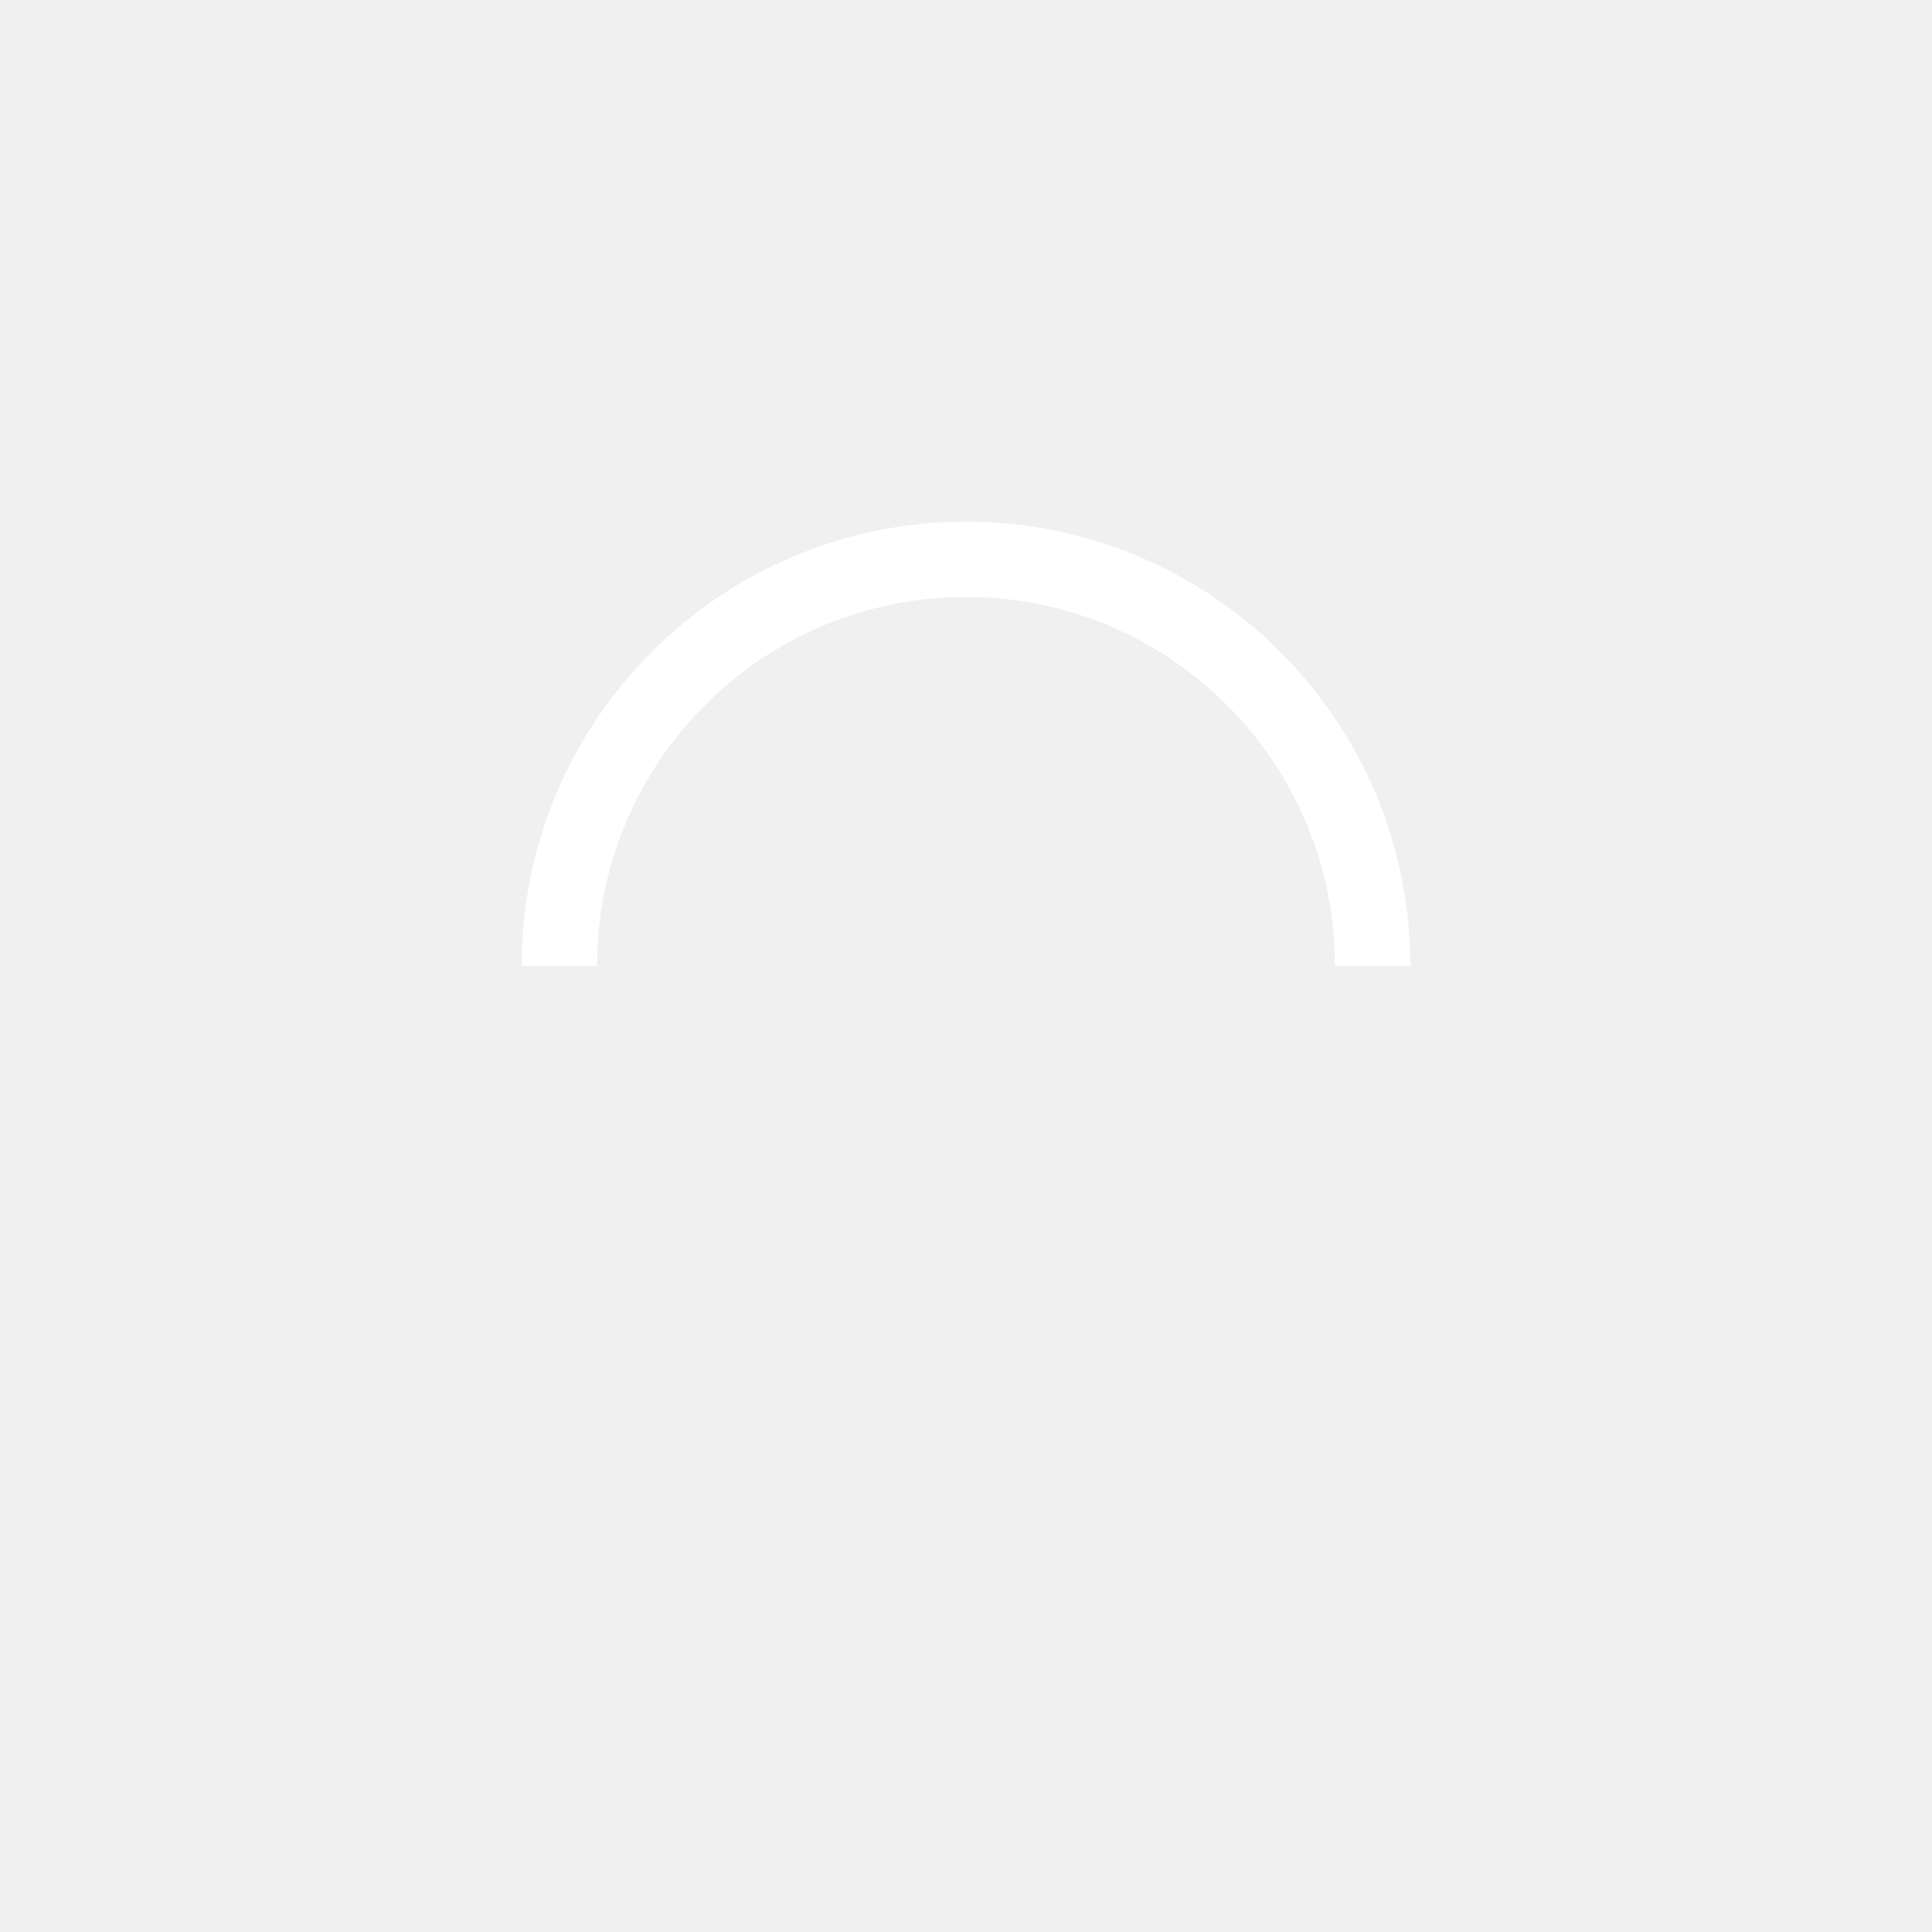
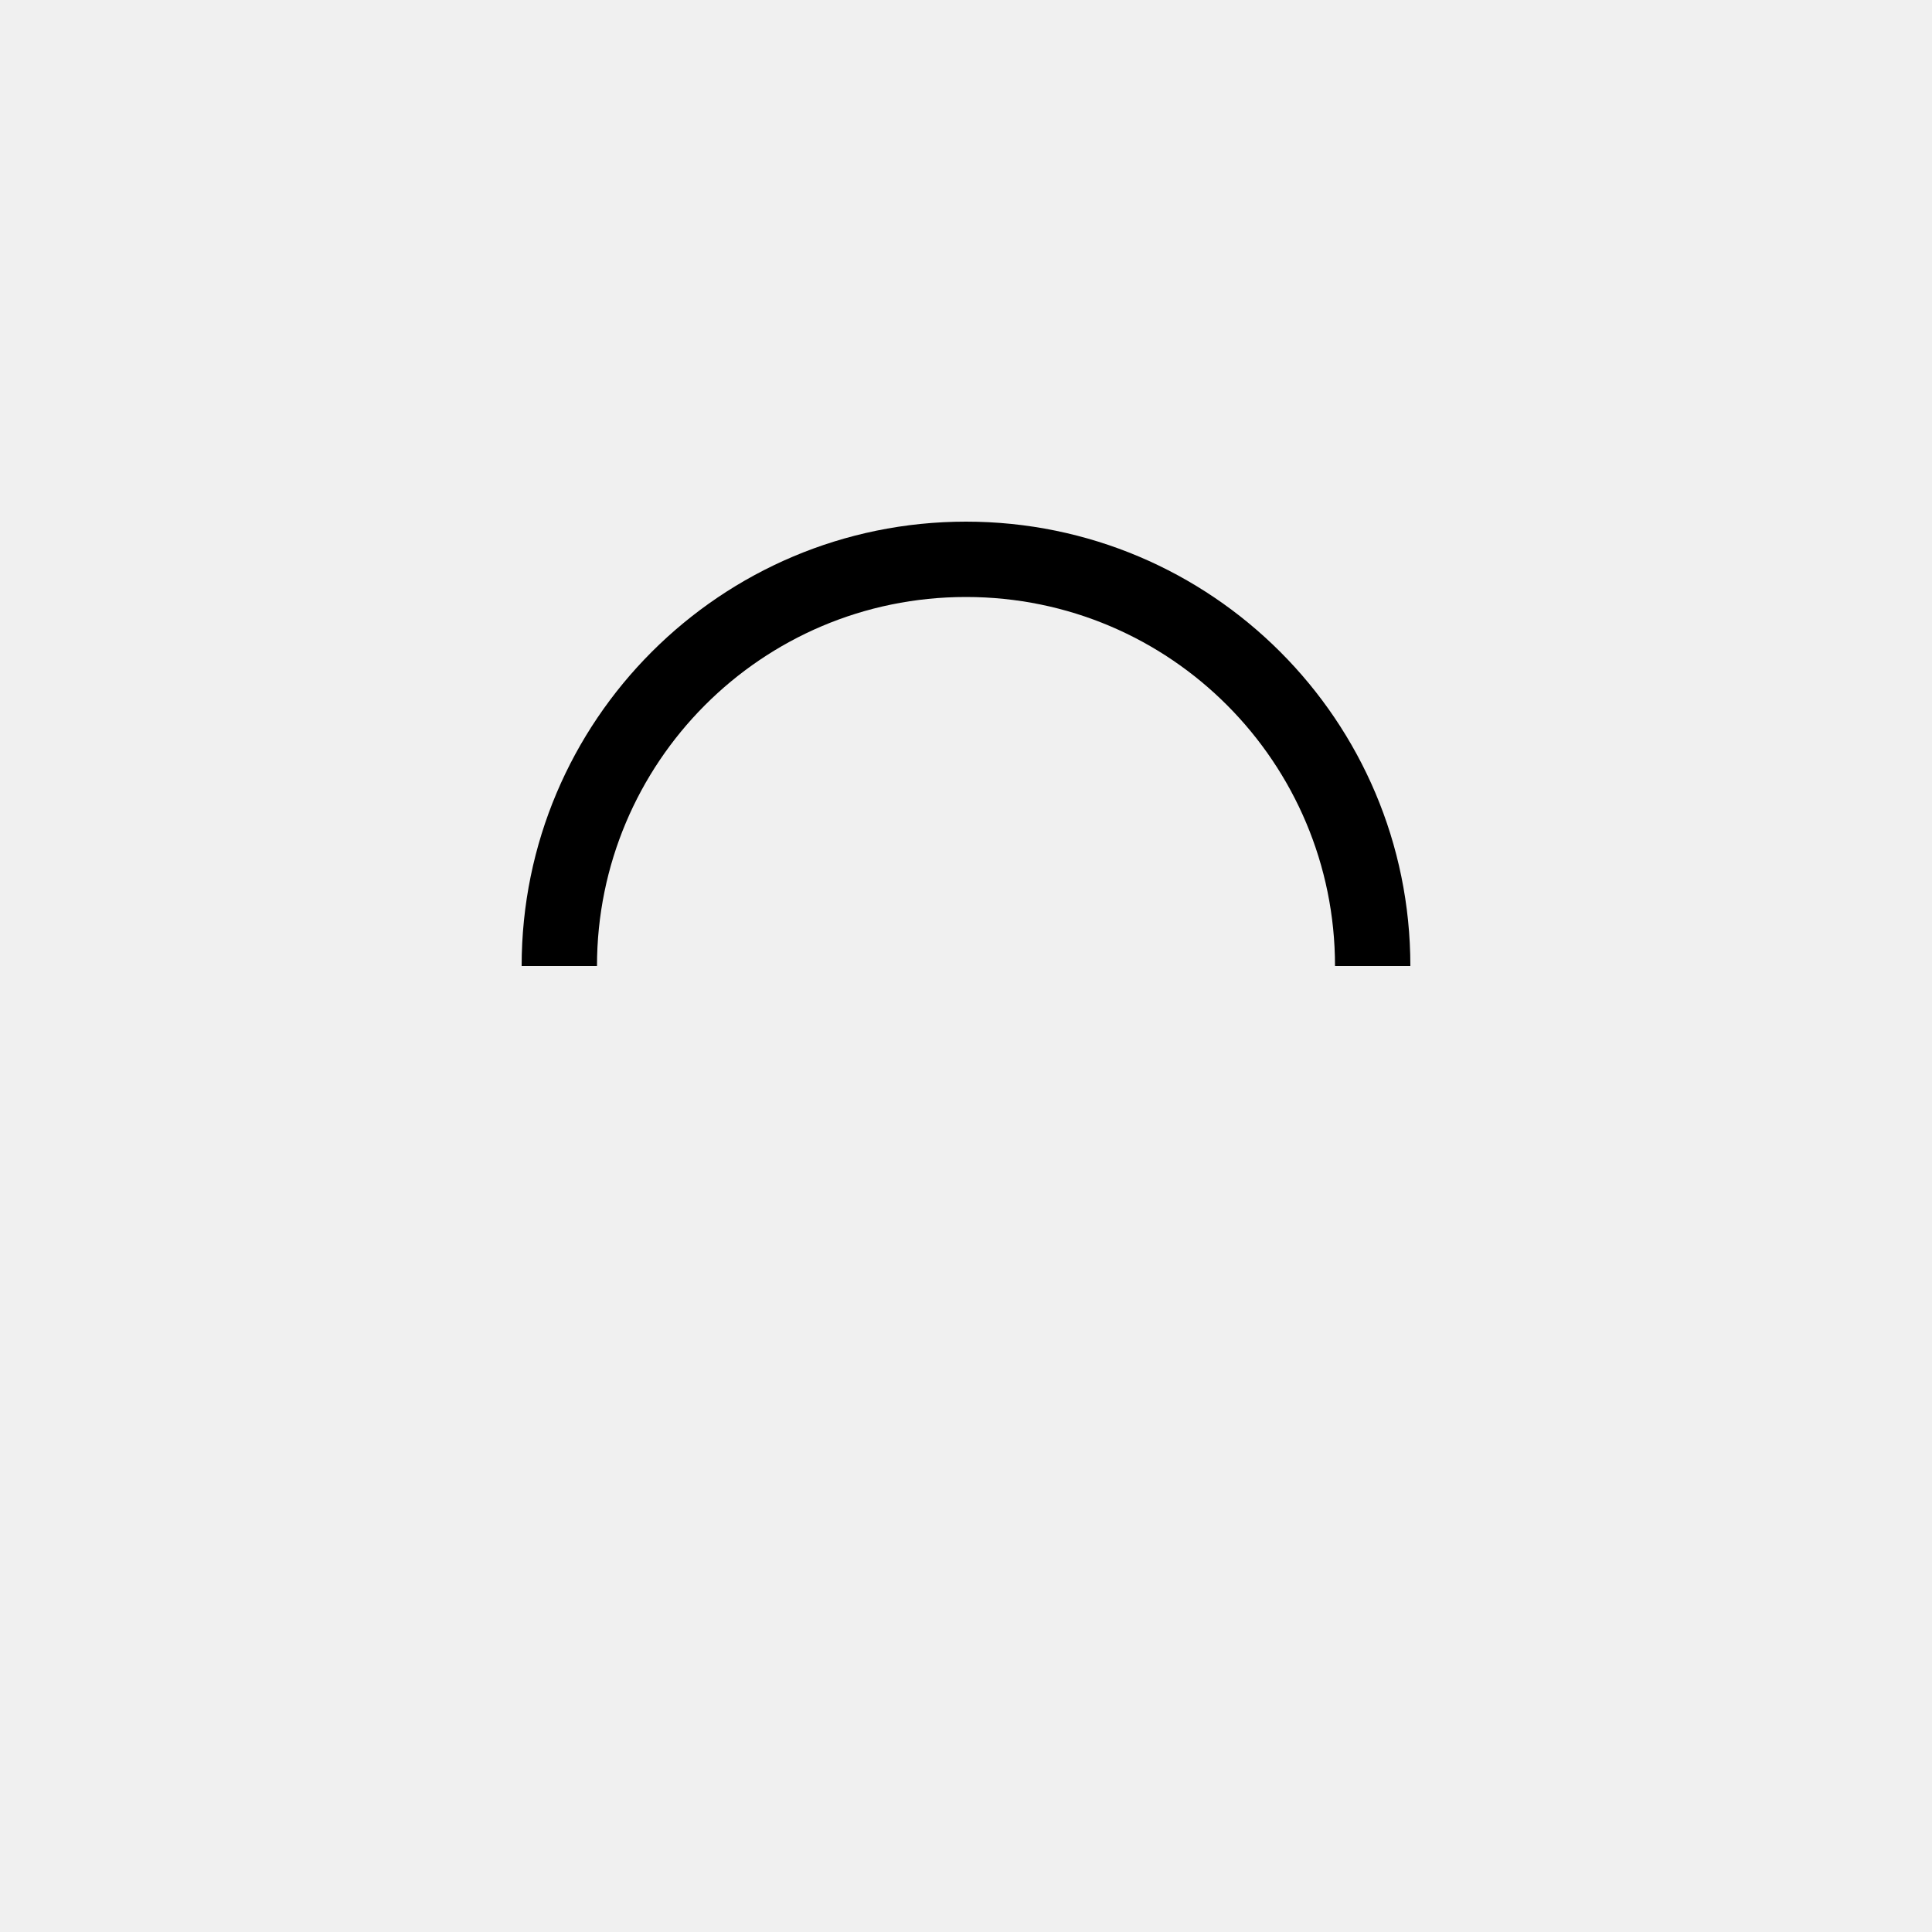
<svg xmlns="http://www.w3.org/2000/svg" version="1.1" id="L9" x="0px" y="0px" viewBox="0 0 100 100" enable-background="new 0 0 0 0" xml:space="preserve">
-   <path fill="#fff" d="M73,50c0-12.7-10.3-23-23-23S27,37.3,27,50 M30.9,50c0-10.5,8.5-19.1,19.1-19.1S69.1,39.5,69.1,50">
+   <path fill="#000000" d="M73,50c0-12.7-10.3-23-23-23S27,37.3,27,50 M30.9,50c0-10.5,8.5-19.1,19.1-19.1S69.1,39.5,69.1,50">
    <animateTransform attributeName="transform" attributeType="XML" type="rotate" dur="1s" from="0 50 50" to="360 50 50" repeatCount="indefinite" />
  </path>
</svg>
